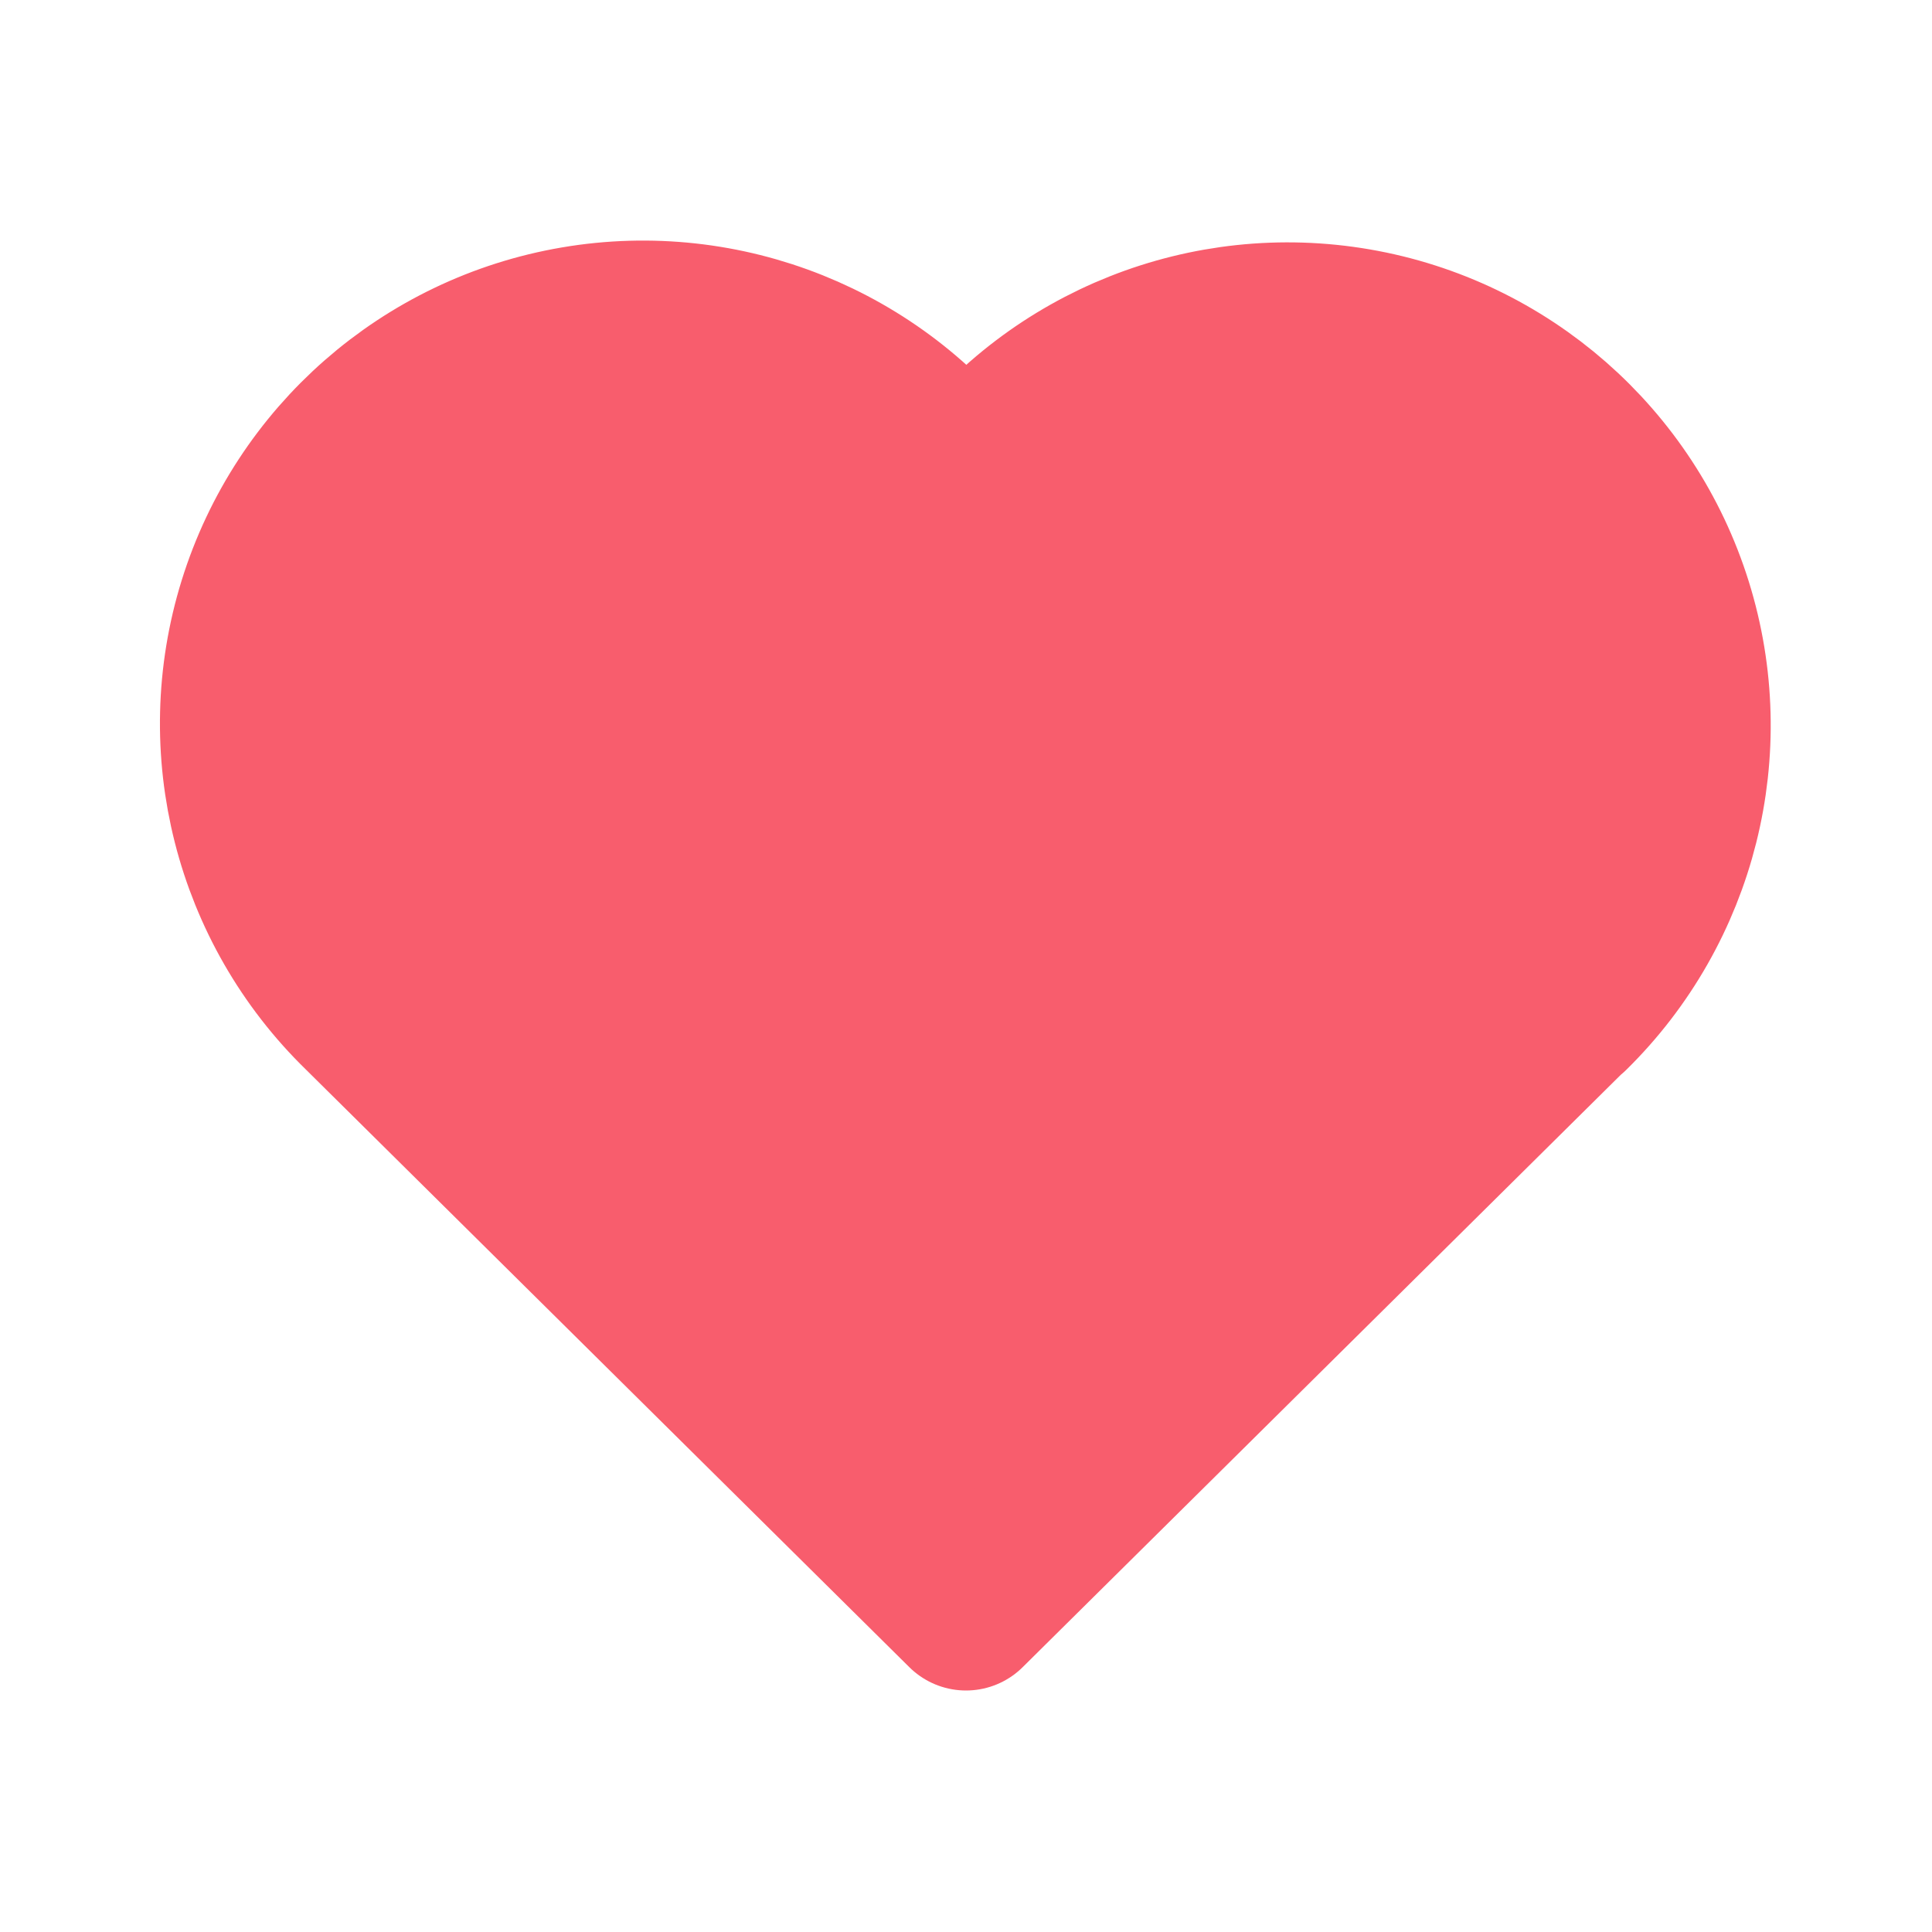
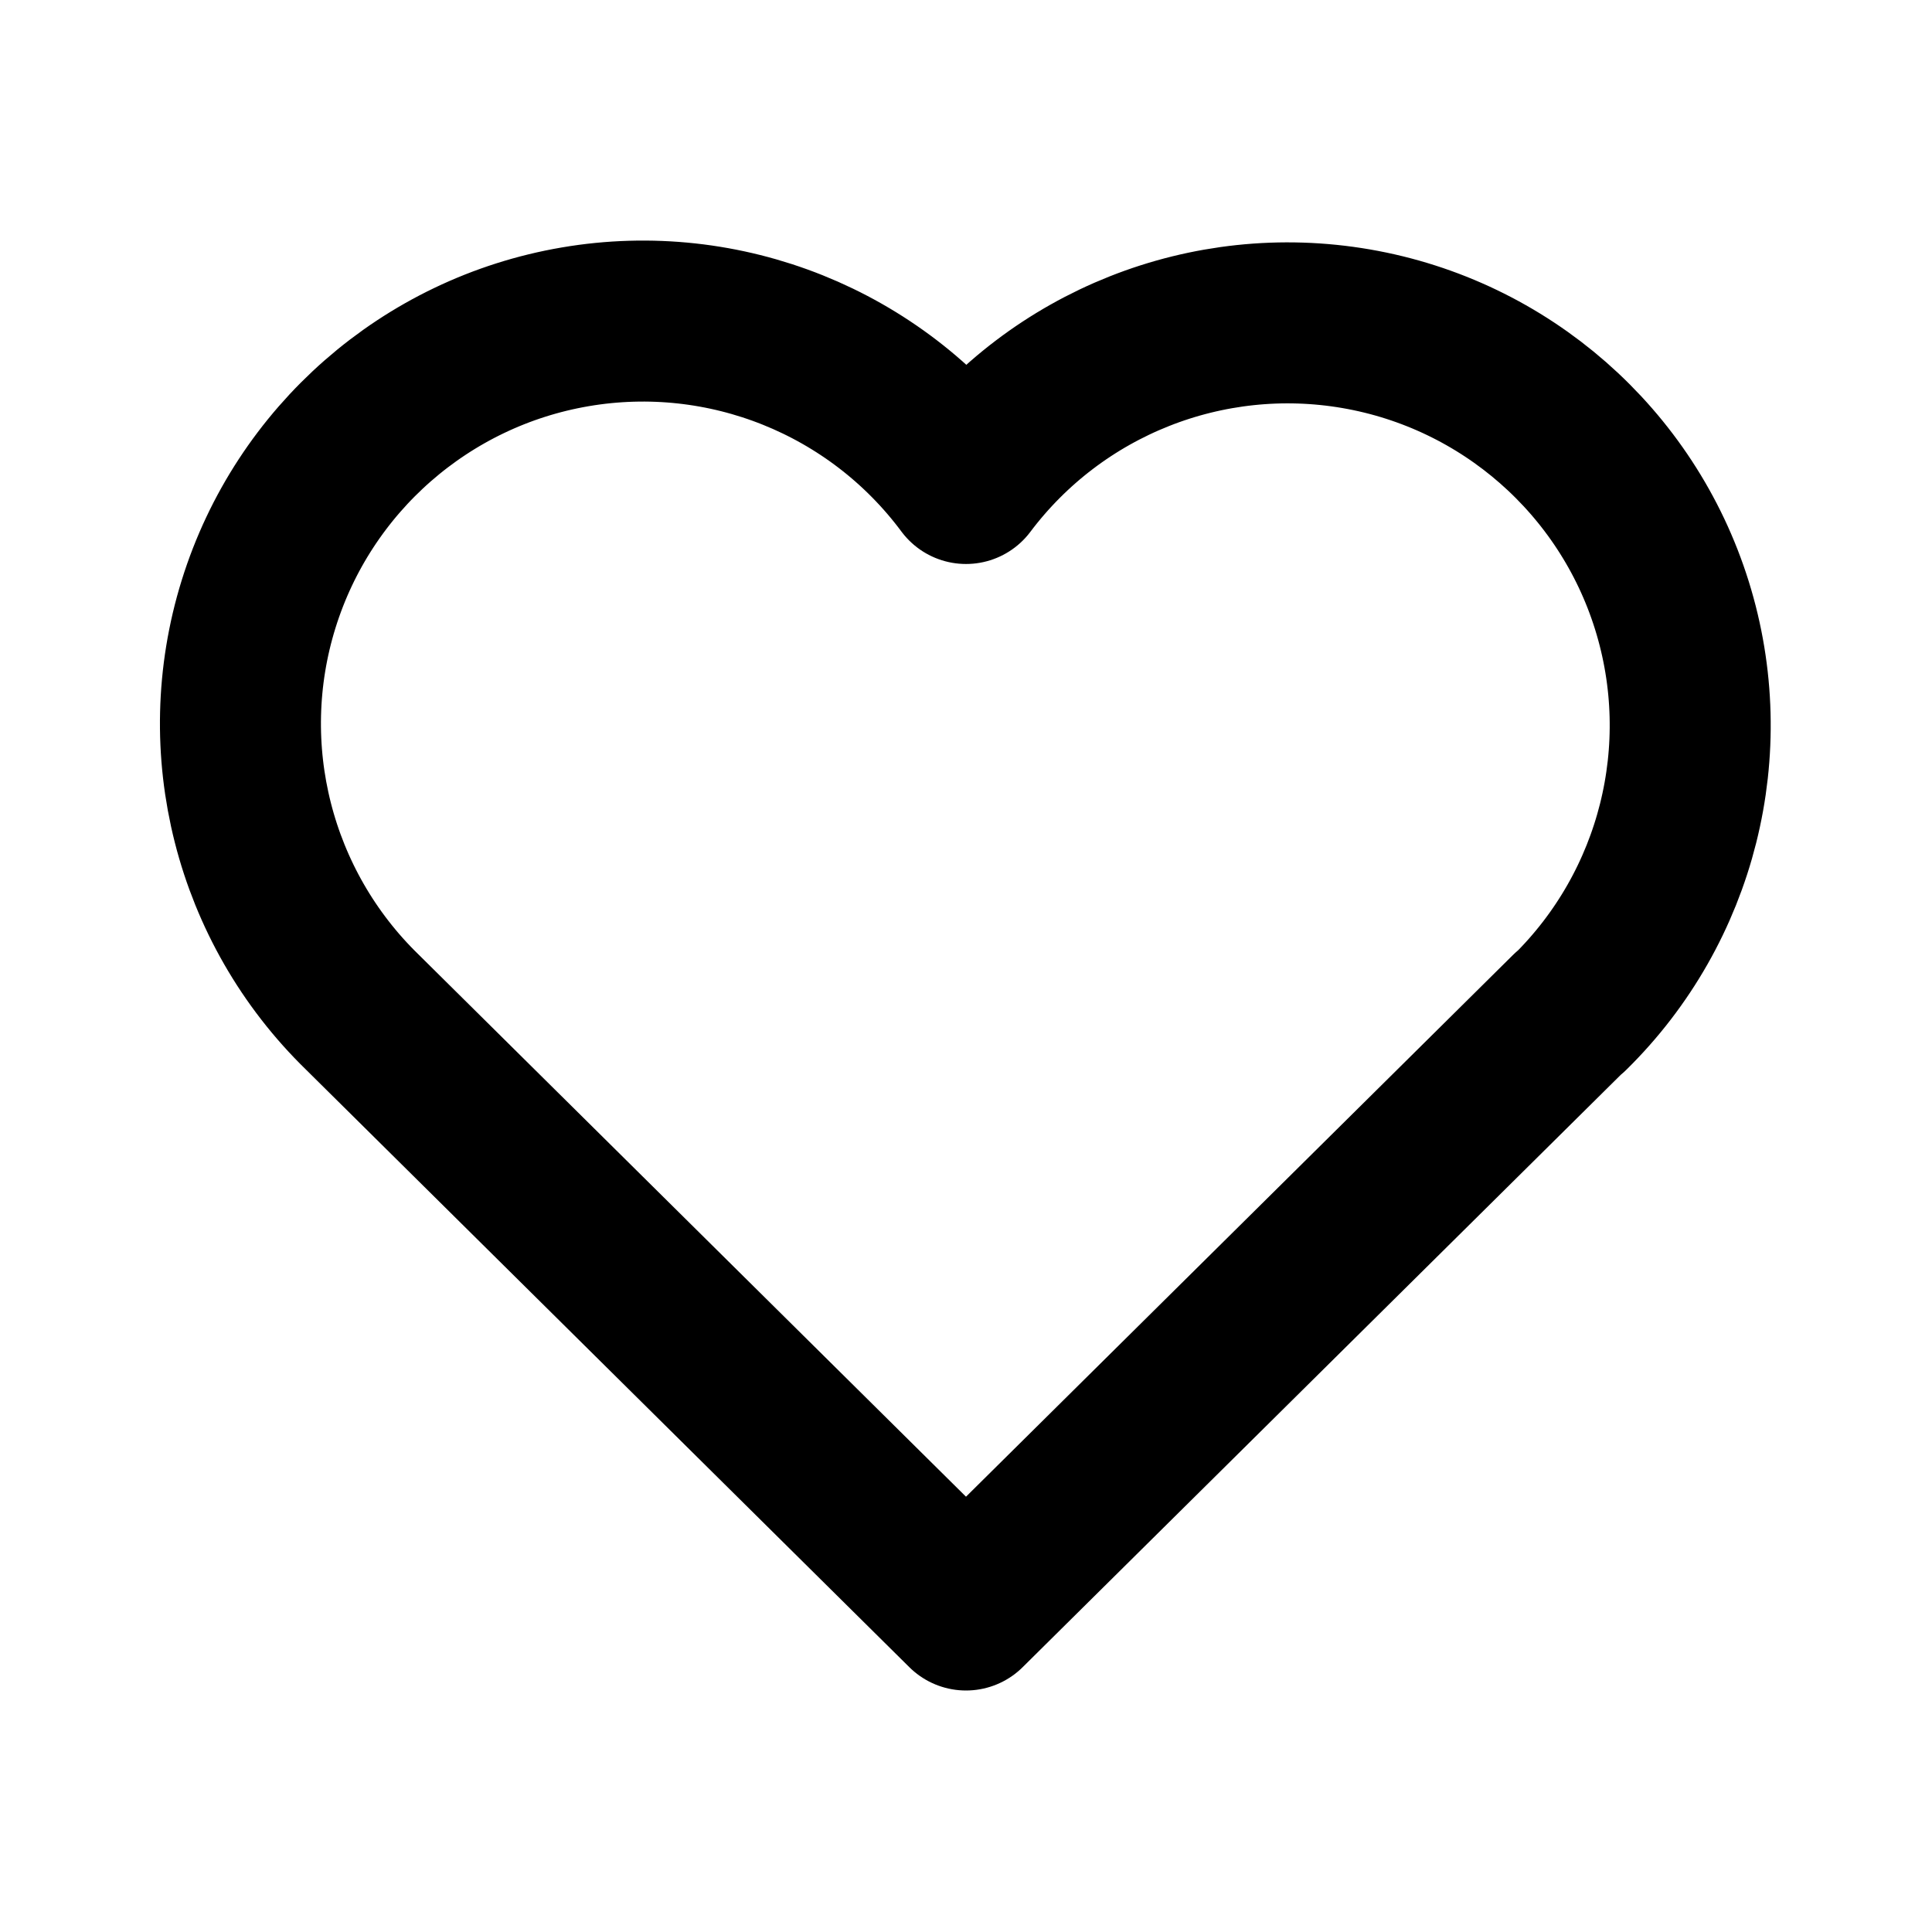
- <svg xmlns="http://www.w3.org/2000/svg" class="icon icon-tabler icon-tabler-heart" width="24" height="24" viewBox="0 0 24 24" stroke-width="2" stroke="#F85D6D" fill="#F85D6D" stroke-linecap="round" stroke-linejoin="round">
+ <svg xmlns="http://www.w3.org/2000/svg" class="icon icon-tabler icon-tabler-heart" width="24" height="24" viewBox="0 0 24 24" stroke-width="2" stroke="currentColor" fill="none" stroke-linecap="round" stroke-linejoin="round">
  <path stroke="none" d="M0 0h24v24H0z" fill="none" />
  <path d="M19.5 12.572l-7.5 7.428l-7.5 -7.428a5 5 0 1 1 7.5 -6.566a5 5 0 1 1 7.5 6.572" />
</svg>
